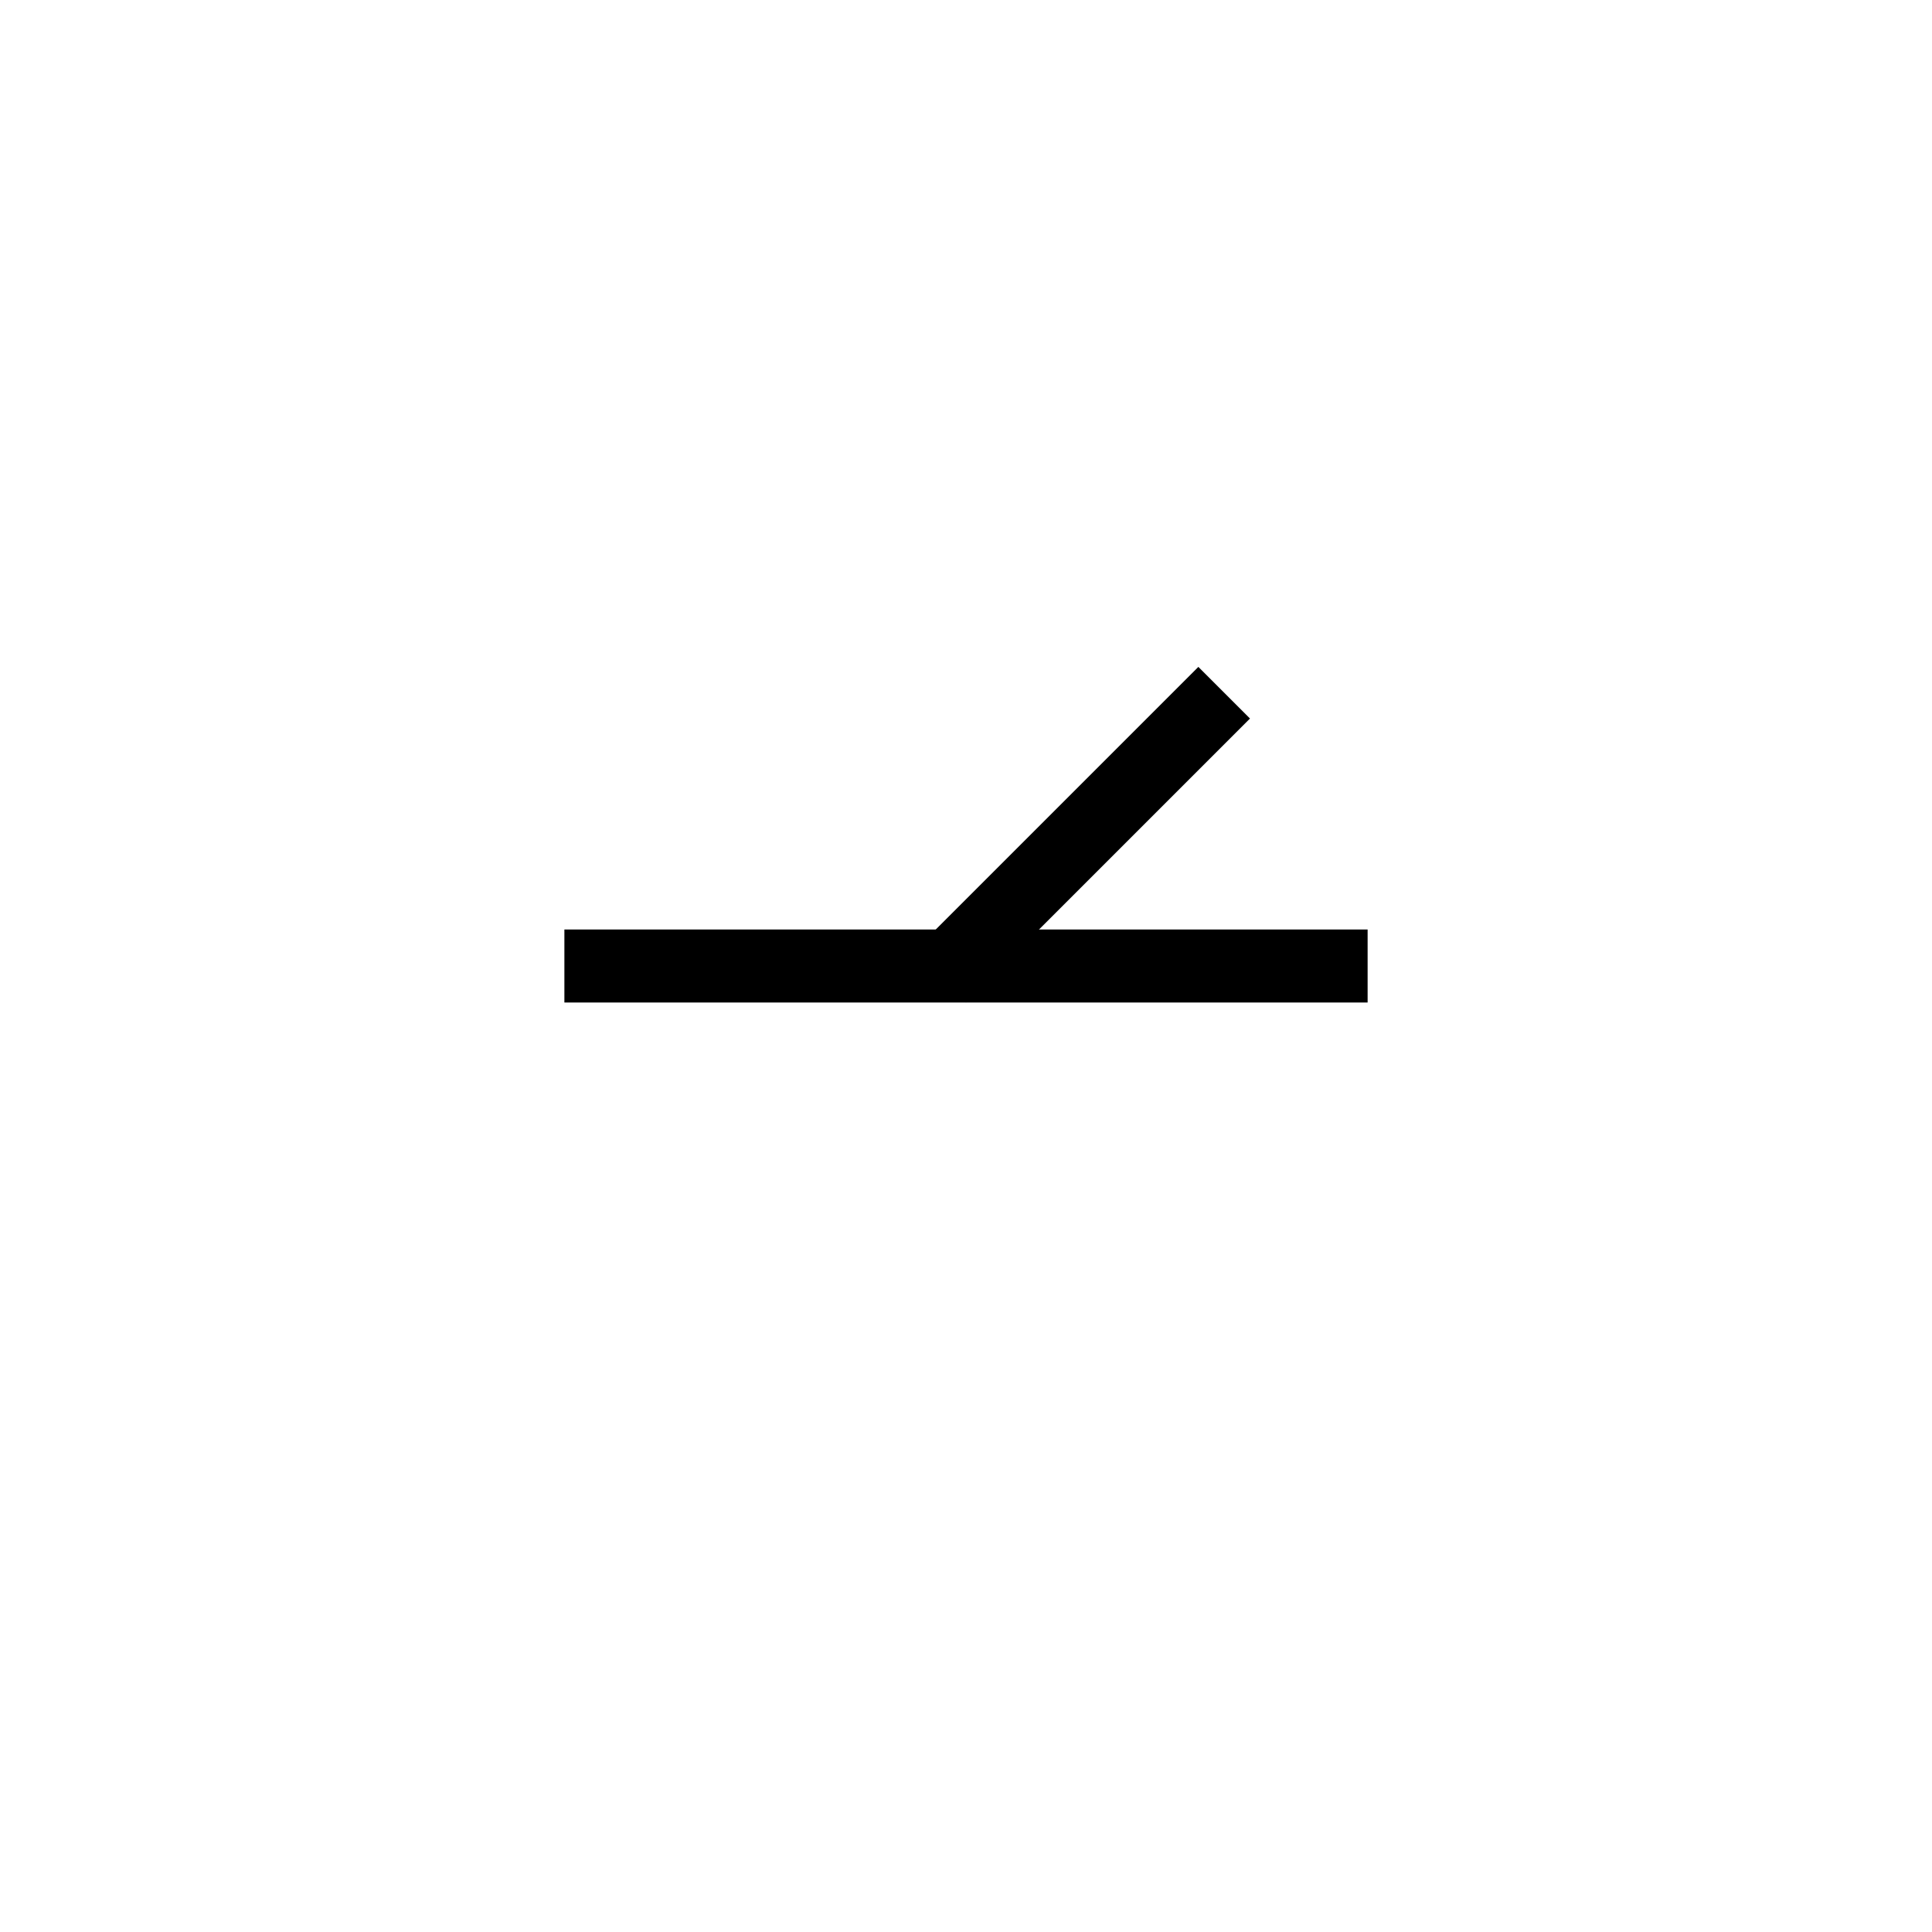
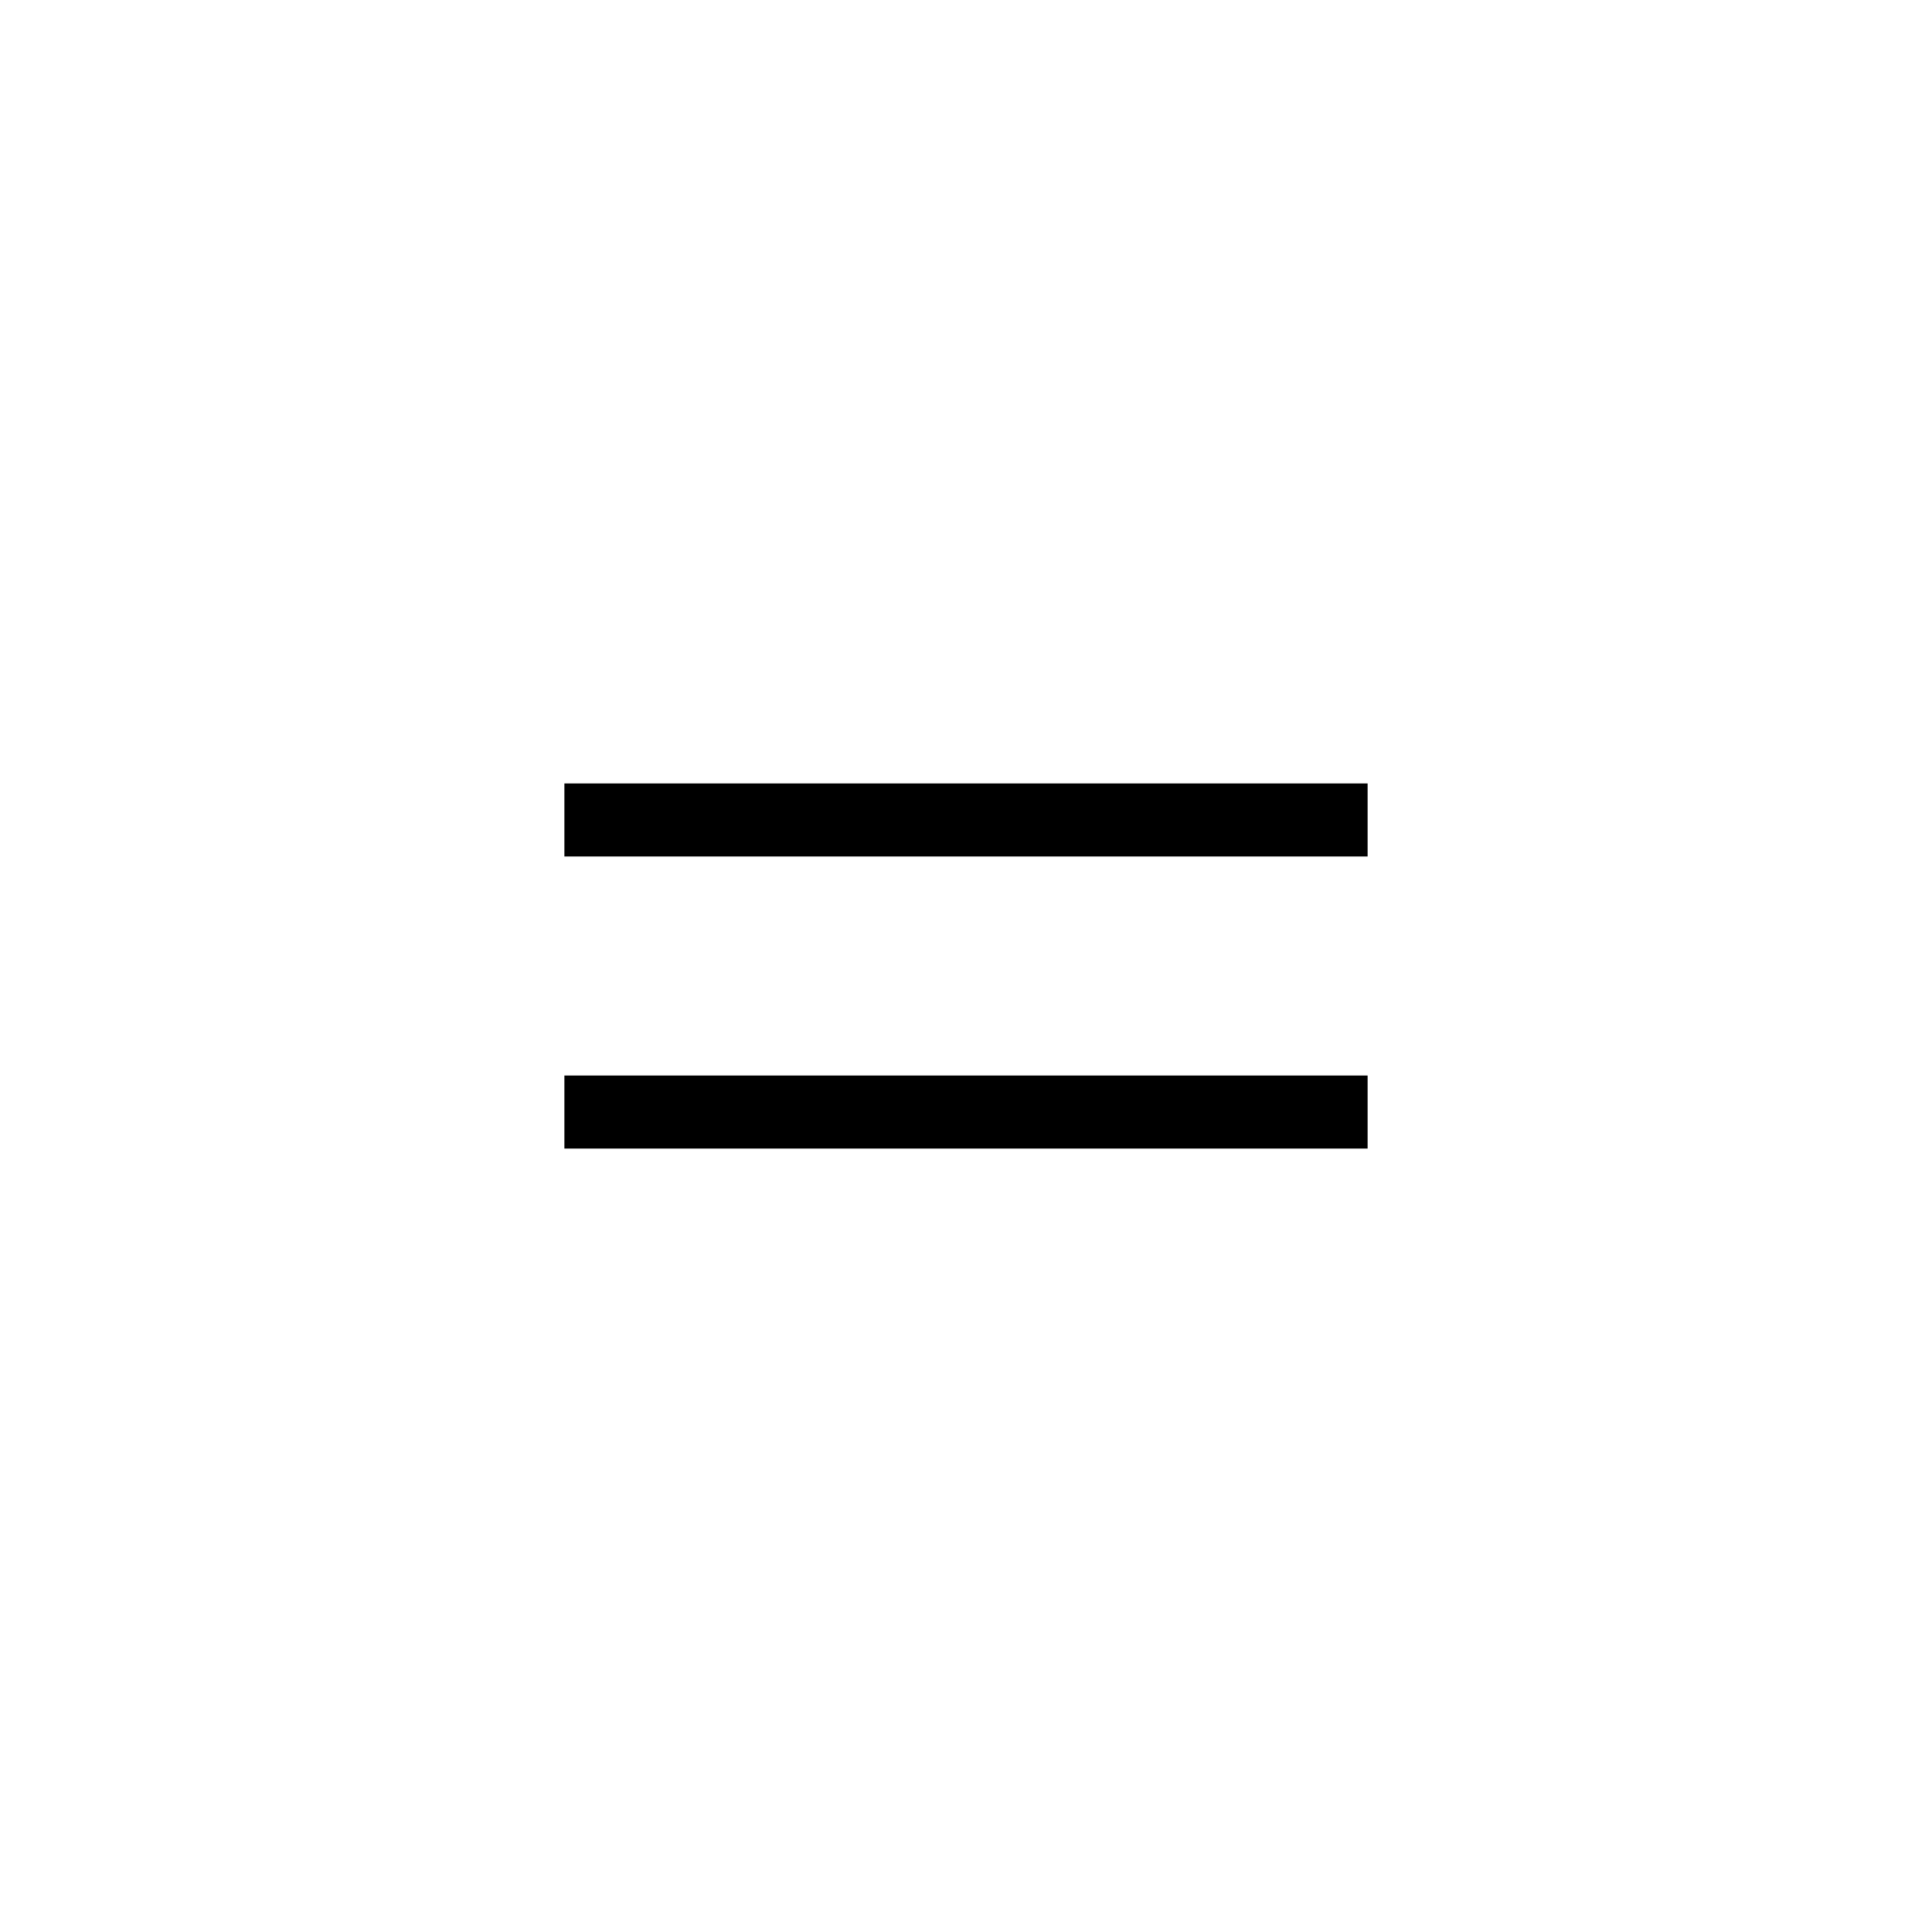
<svg xmlns="http://www.w3.org/2000/svg" width="1000" height="1000" viewBox="0 0 250 250" version="1.1" id="svg1">
  <defs id="defs1" />
  <g id="layer1">
-     <rect style="display:inline;opacity:1;fill:#000000;stroke:none;stroke-width:0.181" id="rect1" width="9.449" height="103.937" x="120.276" y="-176.969" transform="rotate(90)" />
-     <rect style="fill:#000000;stroke:none;stroke-width:0.135" id="rect2" width="9.449" height="51.968" x="170.669" y="-48.628" transform="rotate(45)" />
+     <g id="g1" transform="translate(-2.559059,-21.4567)">
+       <rect style="display:inline;opacity:1;fill:#000000;stroke:none;stroke-width:0.181" id="rect1" width="9.449" height="103.937" x="122.835" y="-179.528" transform="rotate(90)" />
+       <rect style="display:inline;fill:#000000;stroke:none;stroke-width:0.181" id="rect1-2" width="9.449" height="103.937" x="160.63" y="-179.528" transform="rotate(90)" />
+     </g>
  </g>
</svg>
